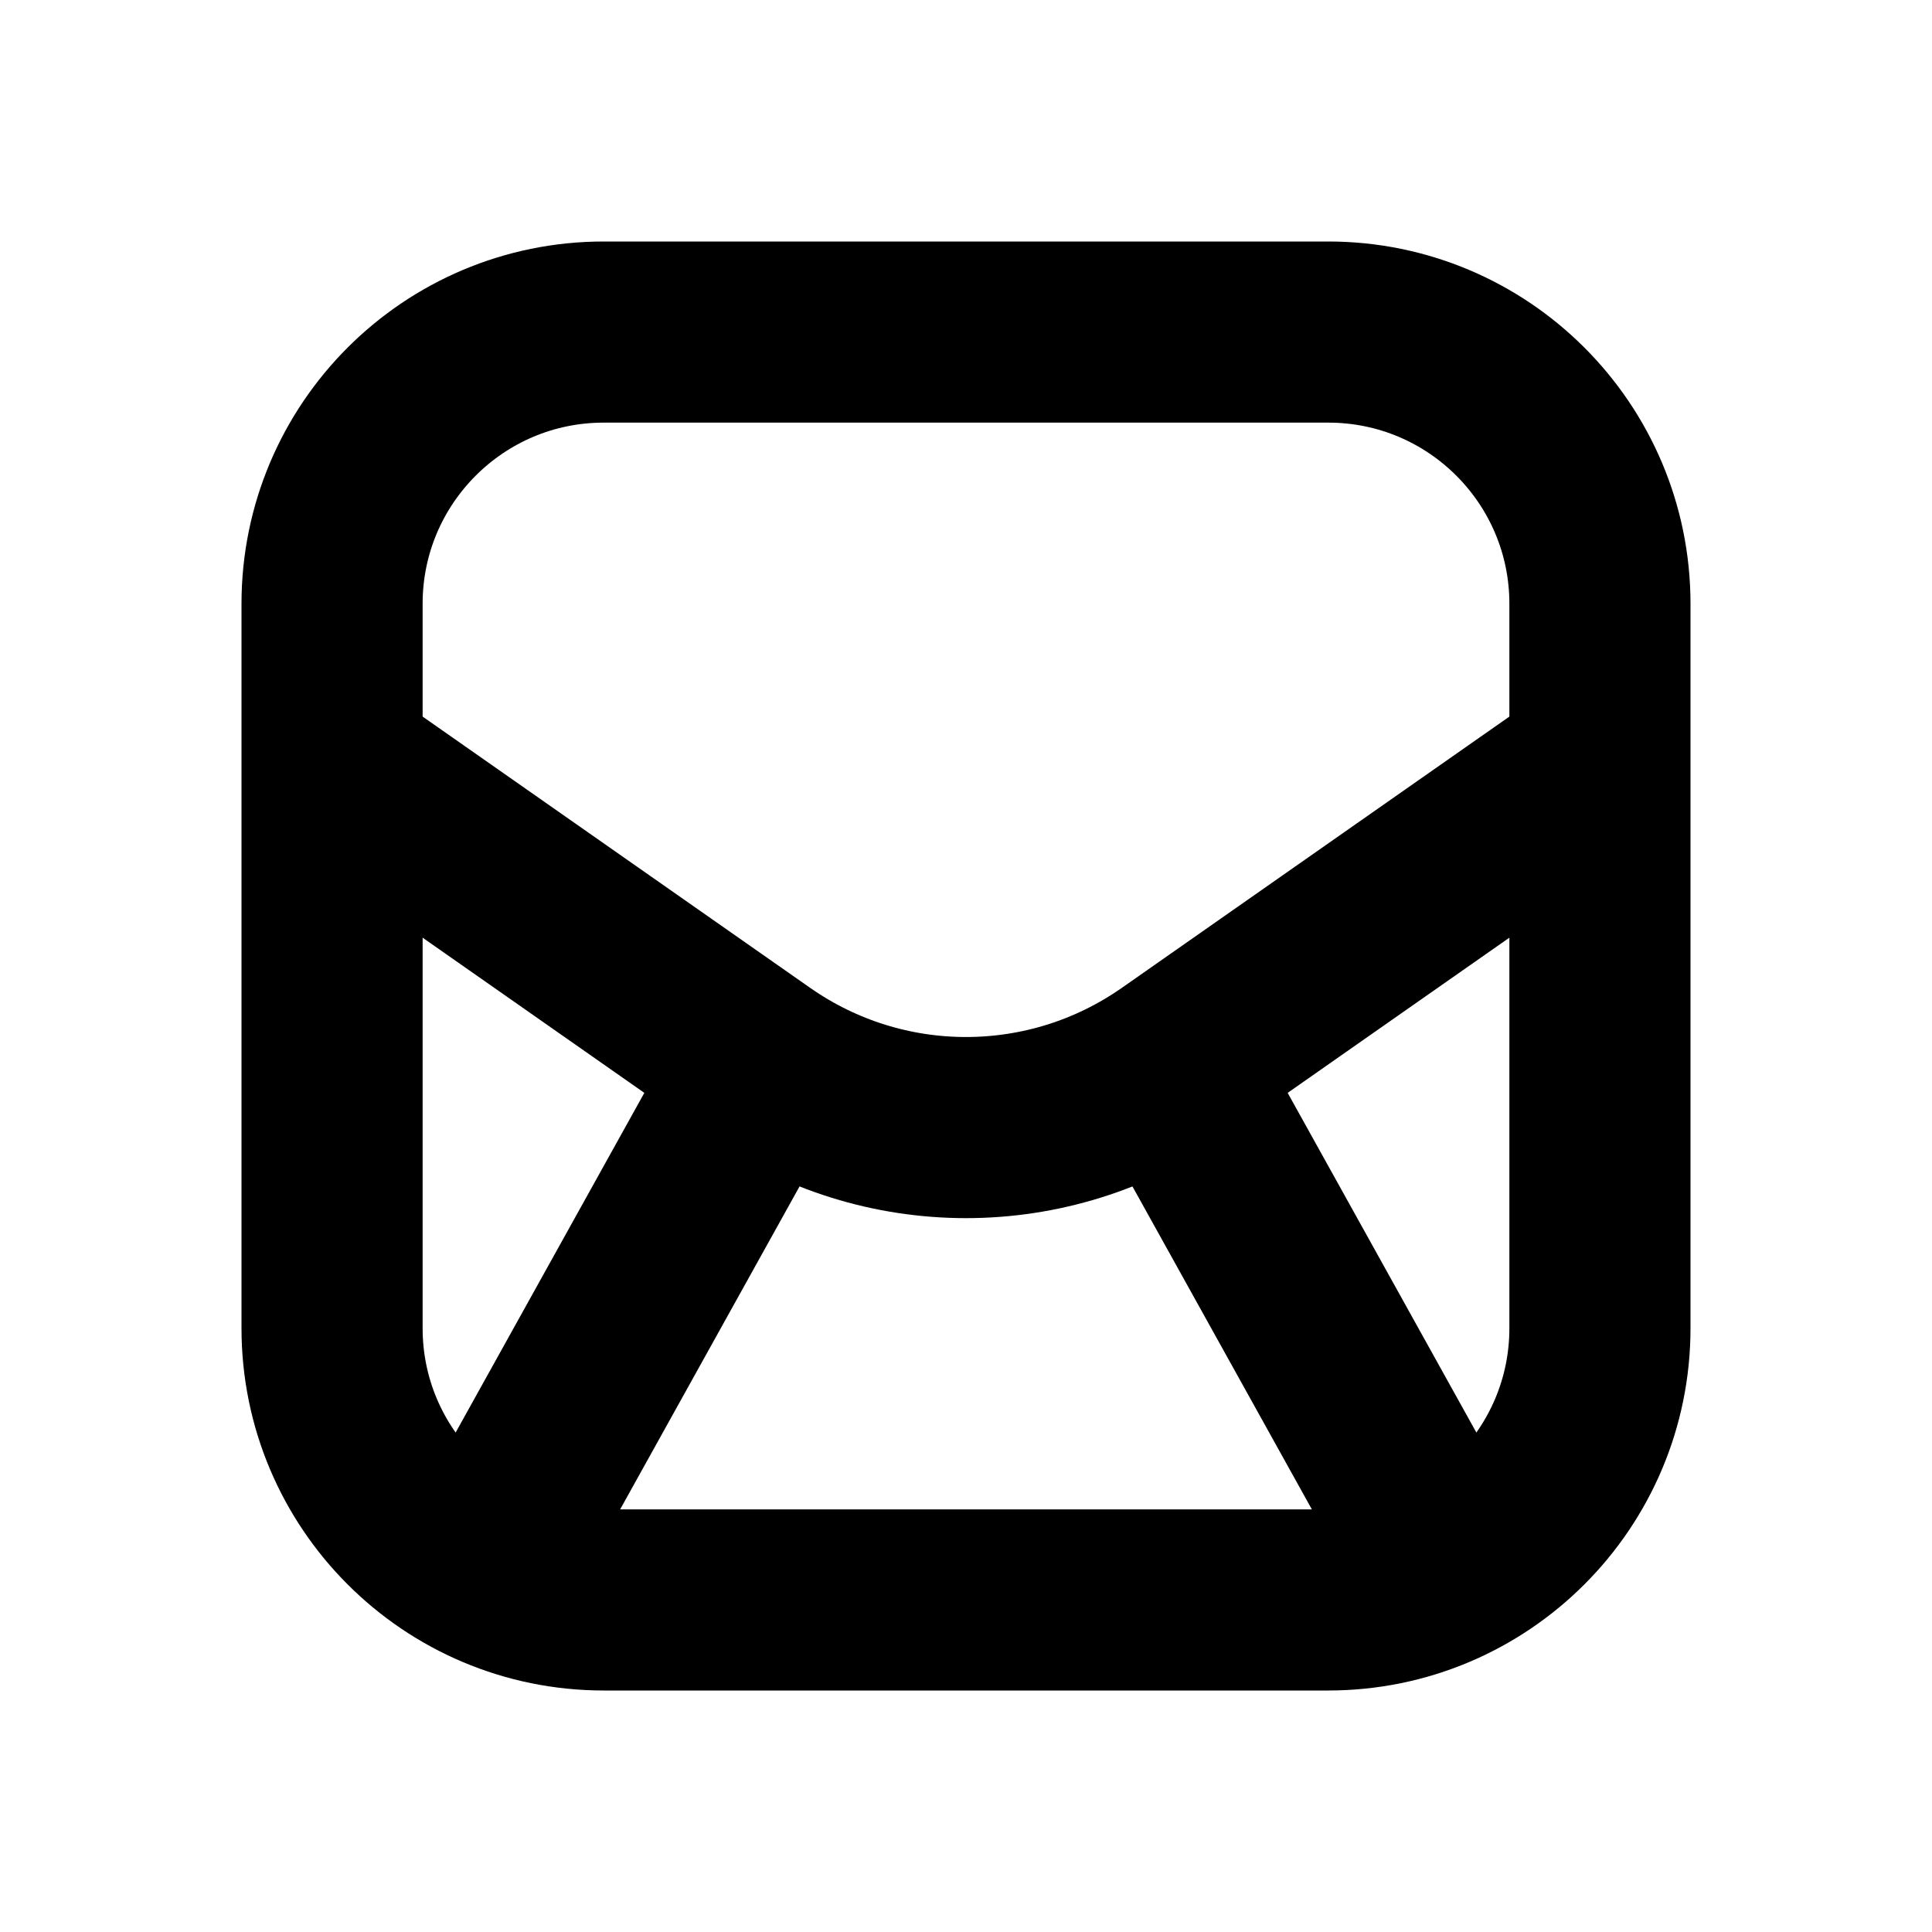
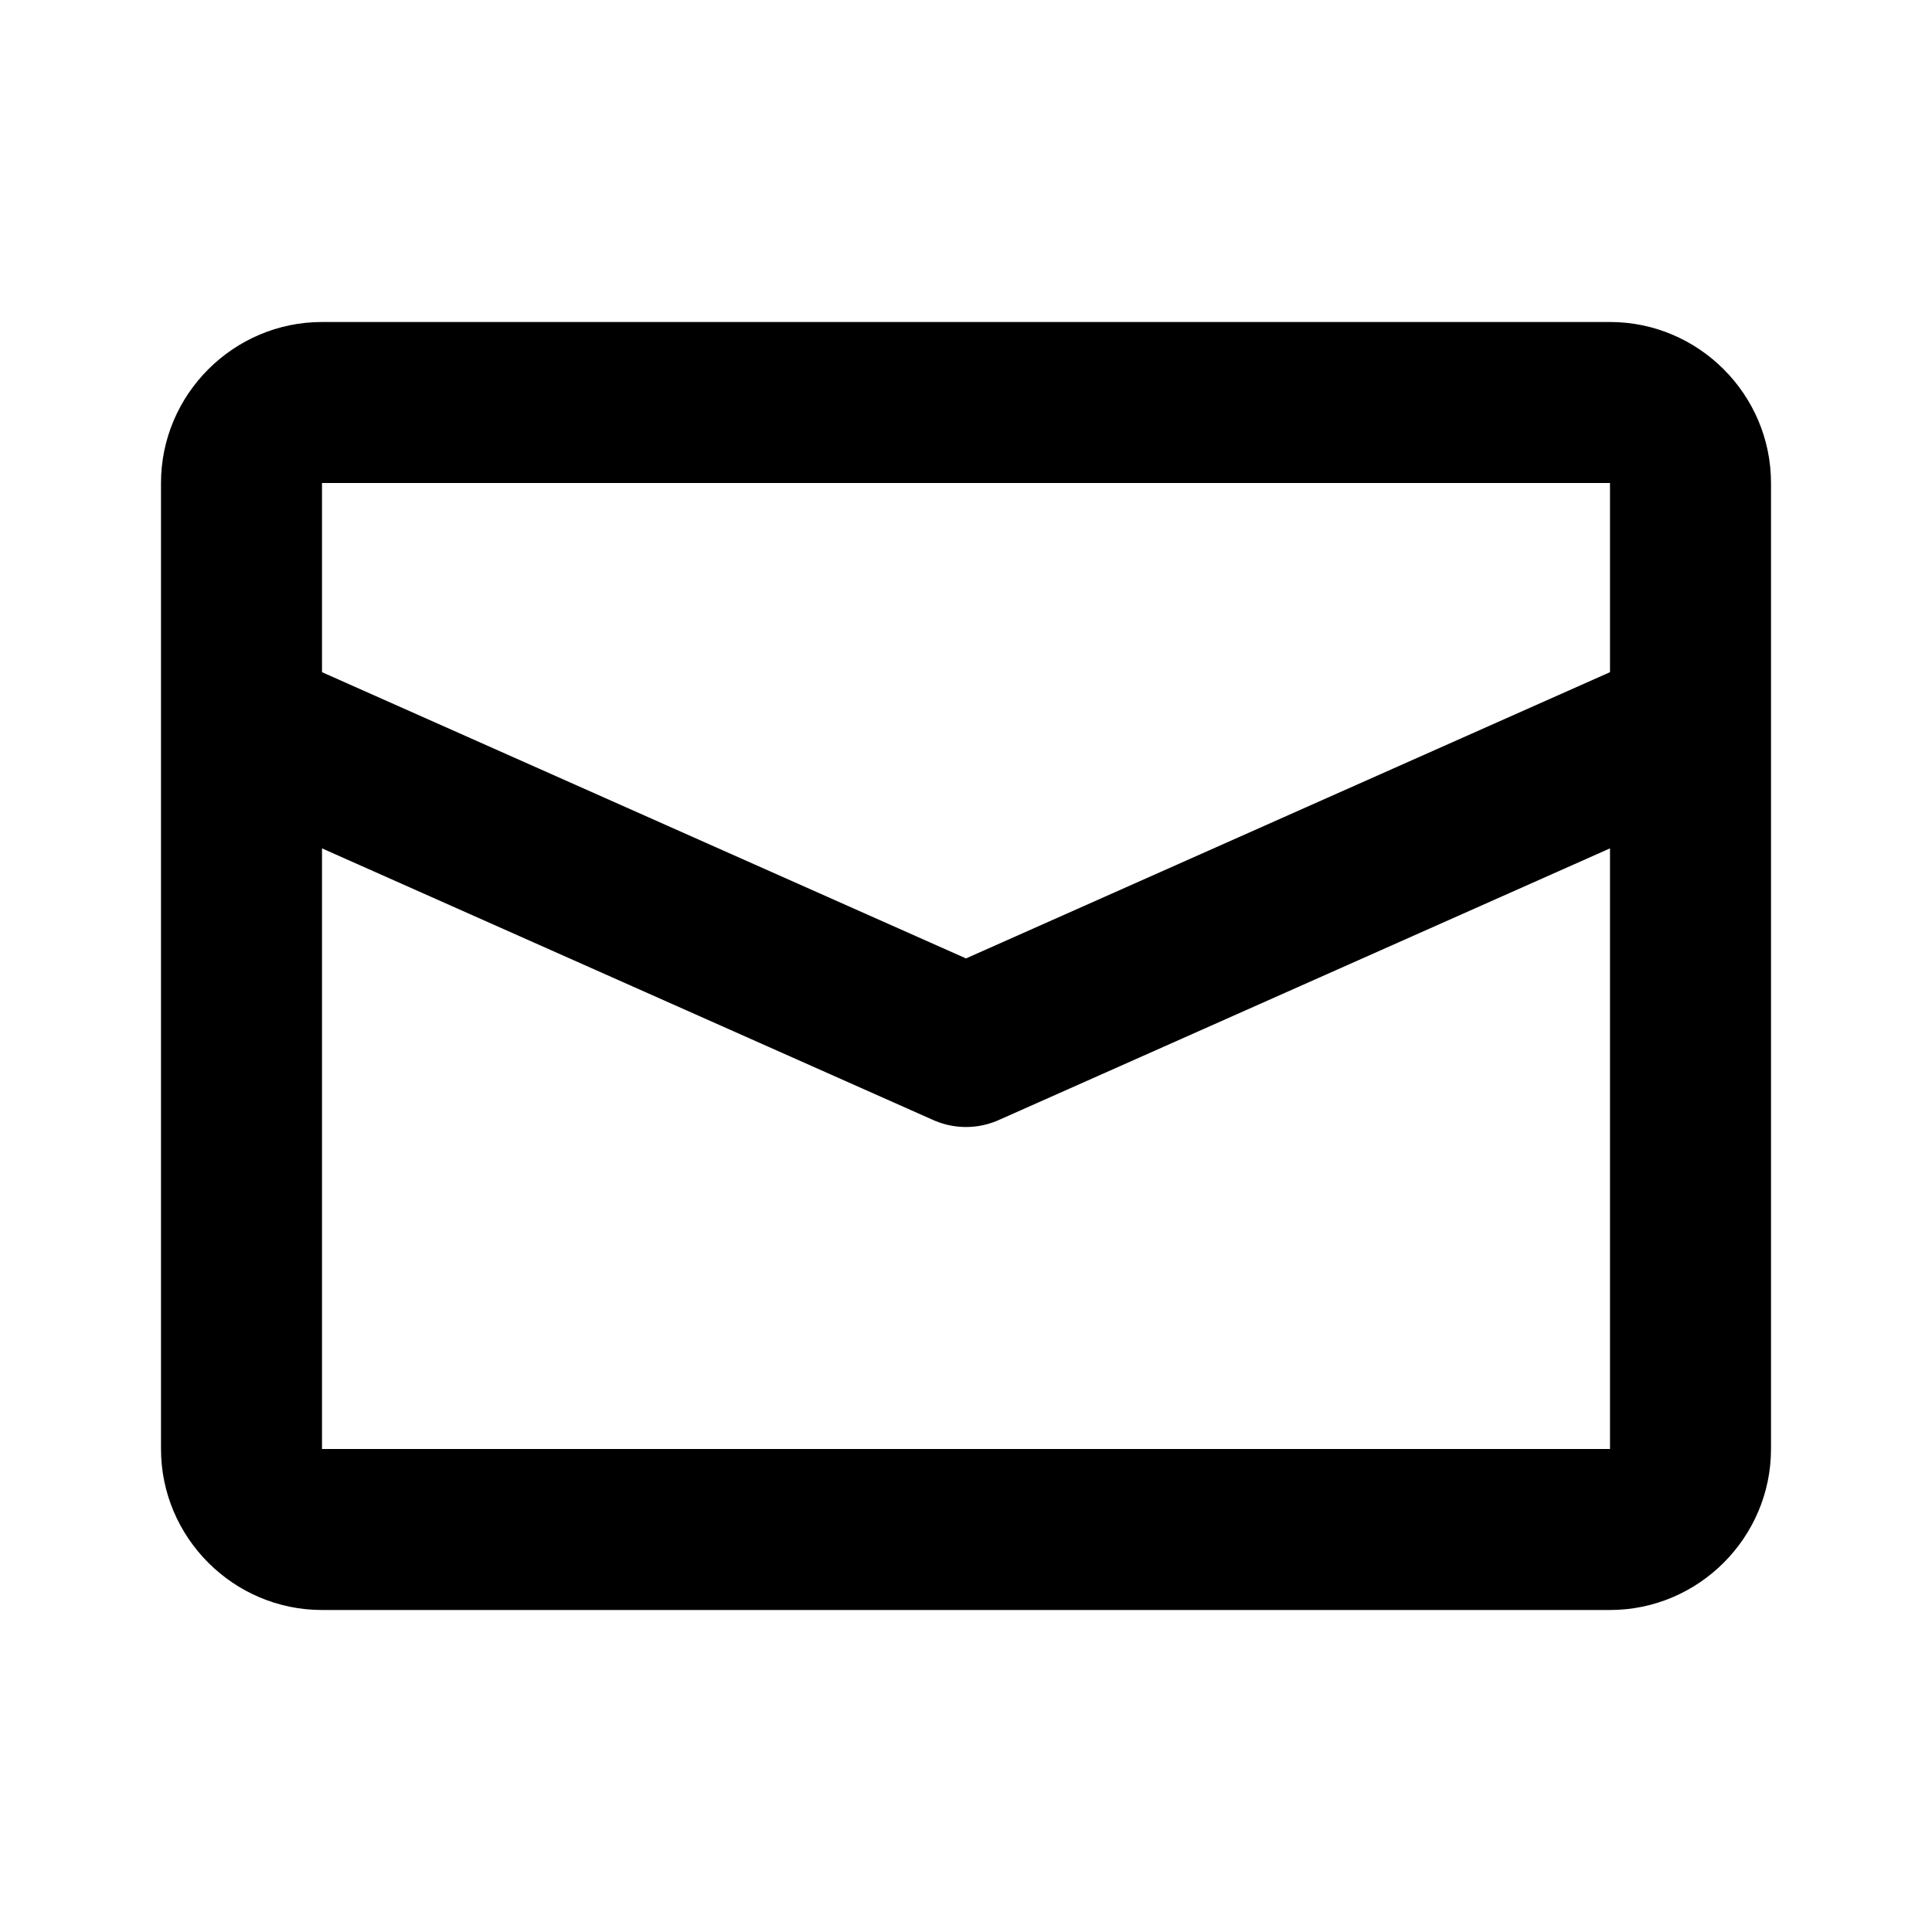
- <svg xmlns="http://www.w3.org/2000/svg" width="32" height="32" viewBox="0 0 32 32" fill="none">
-   <rect x="5.5" y="5.5" width="21" height="21" rx="4.5" stroke="black" stroke-width="3" />
-   <path d="M6 13L12.559 17.591C14.625 19.038 17.375 19.038 19.441 17.591L26 13" stroke="black" stroke-width="3" />
-   <path d="M8 26L13 17" stroke="black" stroke-width="3" />
-   <path d="M19 17L24 26" stroke="black" stroke-width="3" />
+ <svg xmlns="http://www.w3.org/2000/svg" id="Layer_2" viewBox="0 0 24 24">
+   <defs>
+     <style>.cls-1{stroke:#000;stroke-linejoin:round;stroke-width:2px;}.cls-1,.cls-2{fill:none;}.cls-3,.cls-2{stroke-width:0px;}</style>
+   </defs>
+   <g id="Layer_1-2">
+     <path class="cls-3" d="m20,6v12H4V6h16m0-2H4c-1.1,0-2,.9-2,2v12c0,1.1.9,2,2,2h16c1.1,0,2-.9,2-2V6c0-1.1-.9-2-2-2h0Z" />
+     <polyline class="cls-1" points="3 9 12 13 21 9" />
+     <rect class="cls-2" width="24" height="24" />
+   </g>
</svg>
